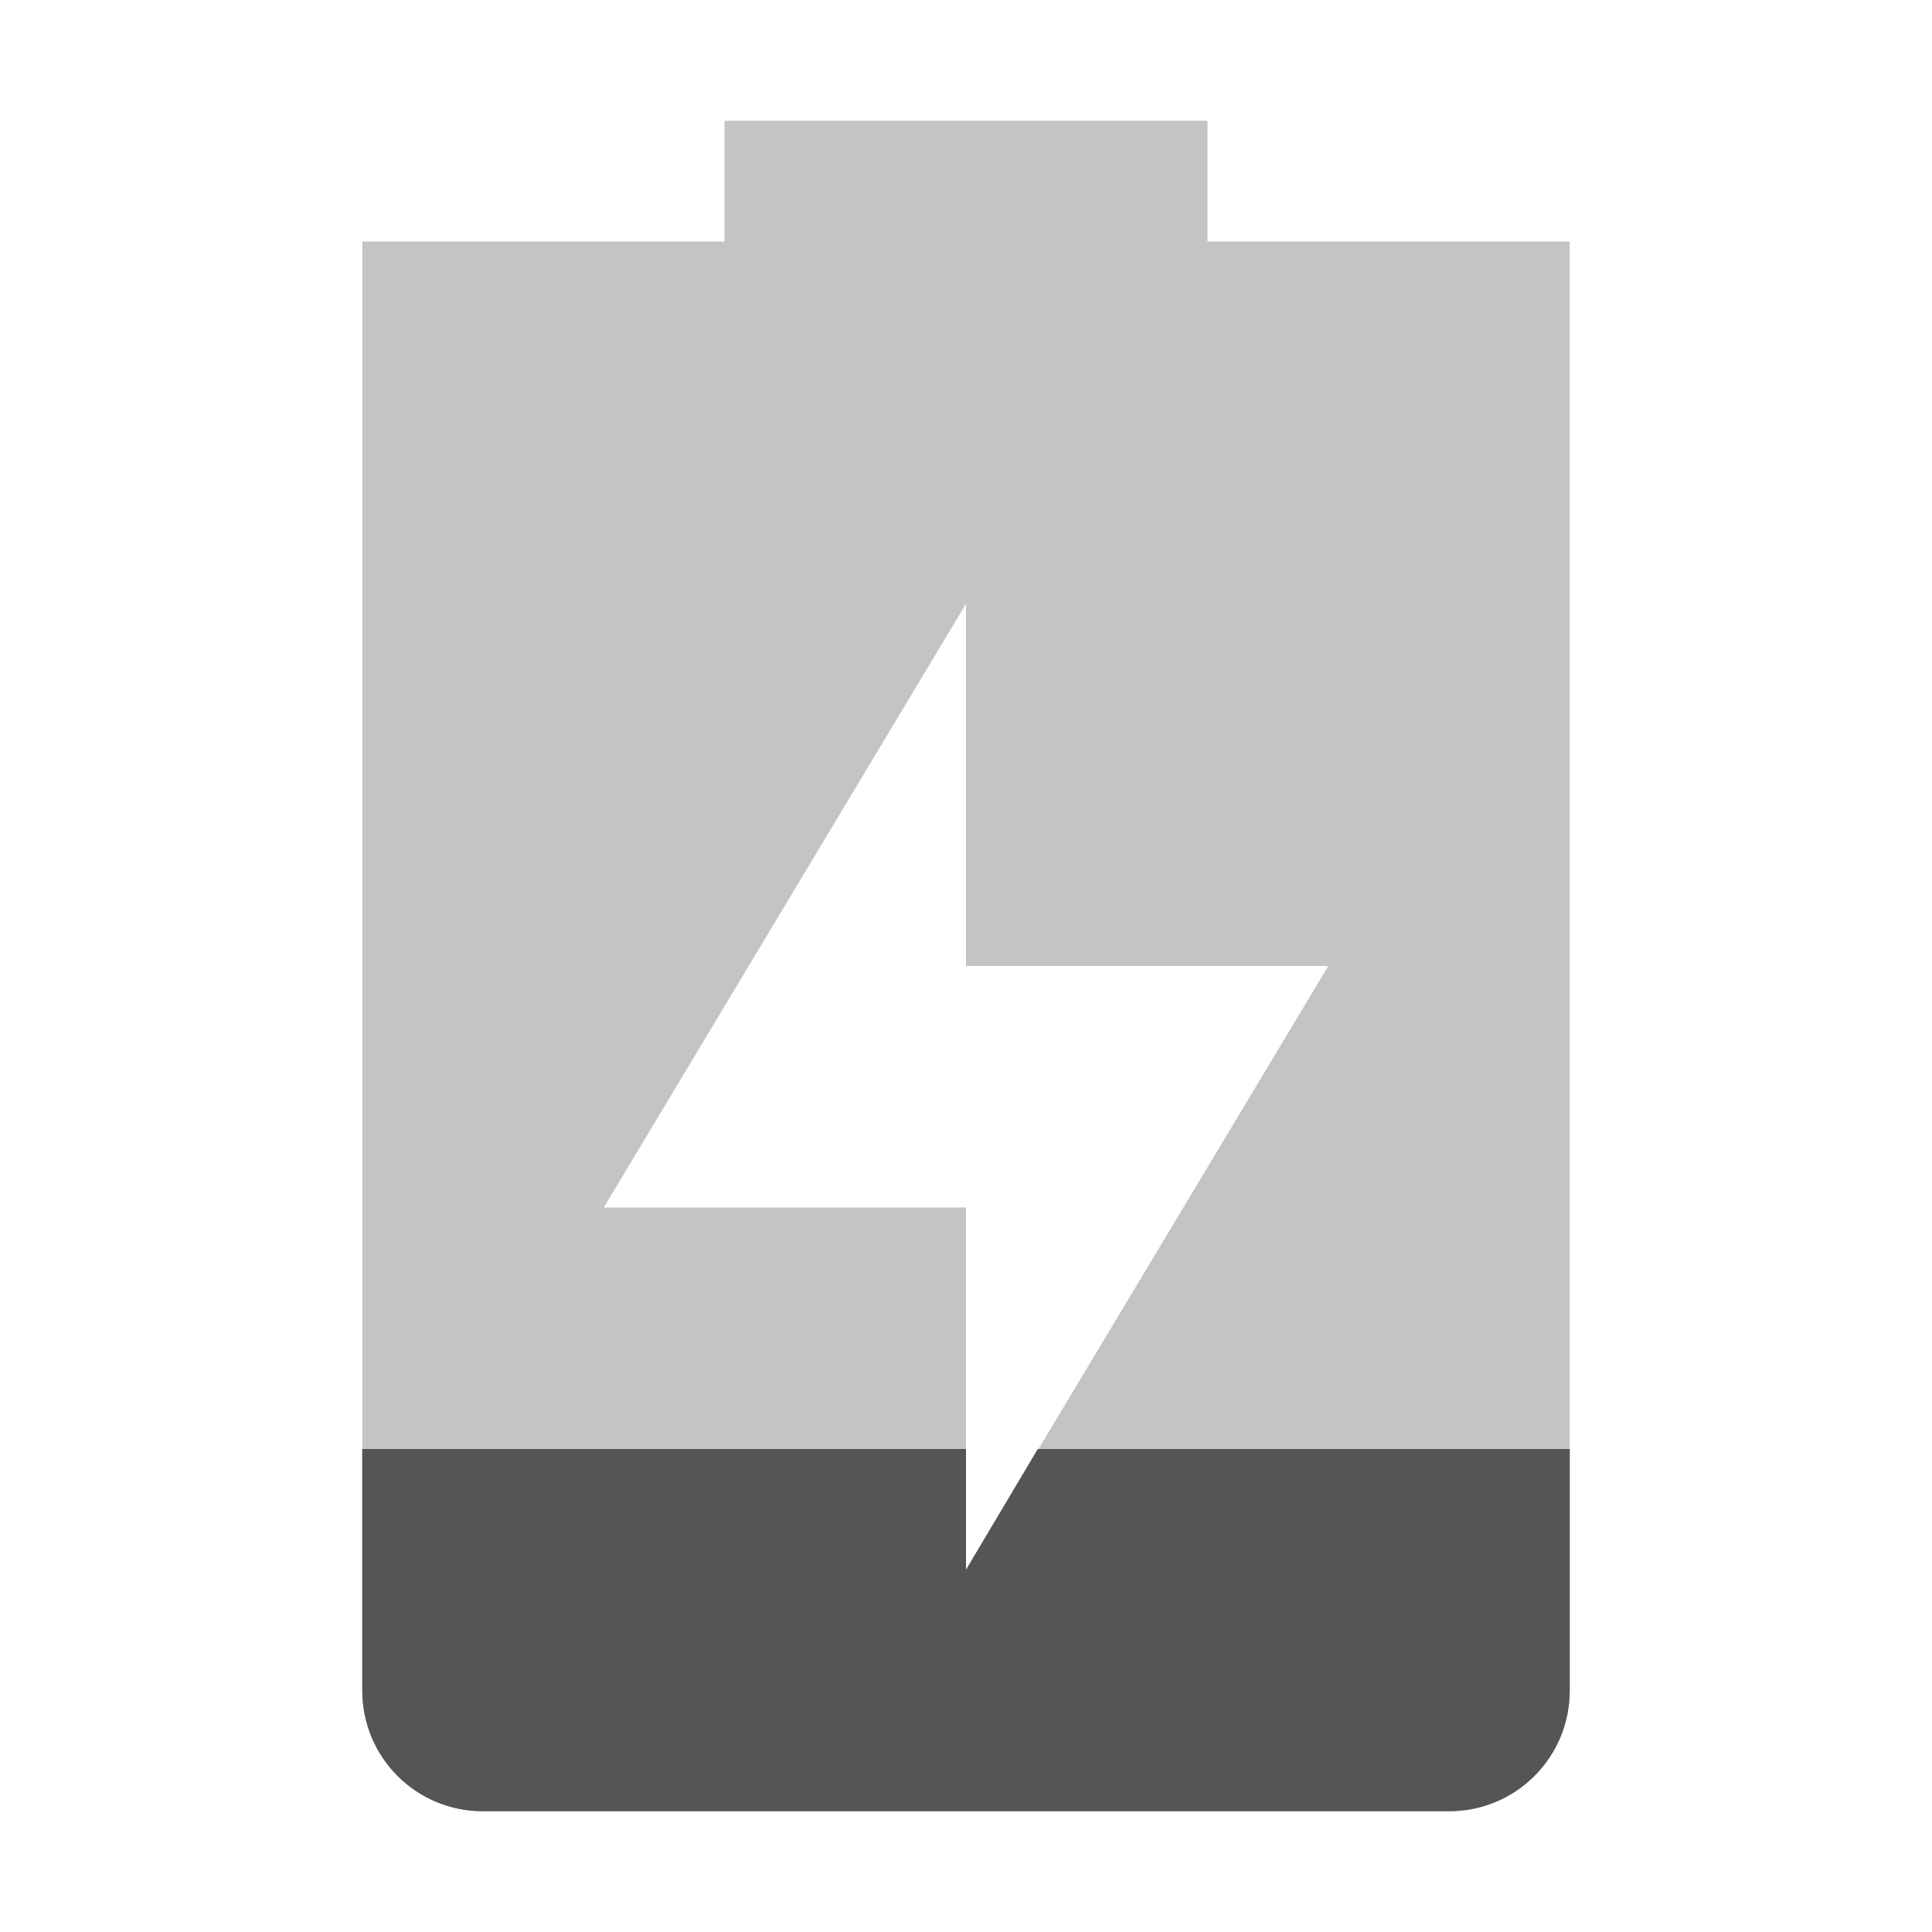
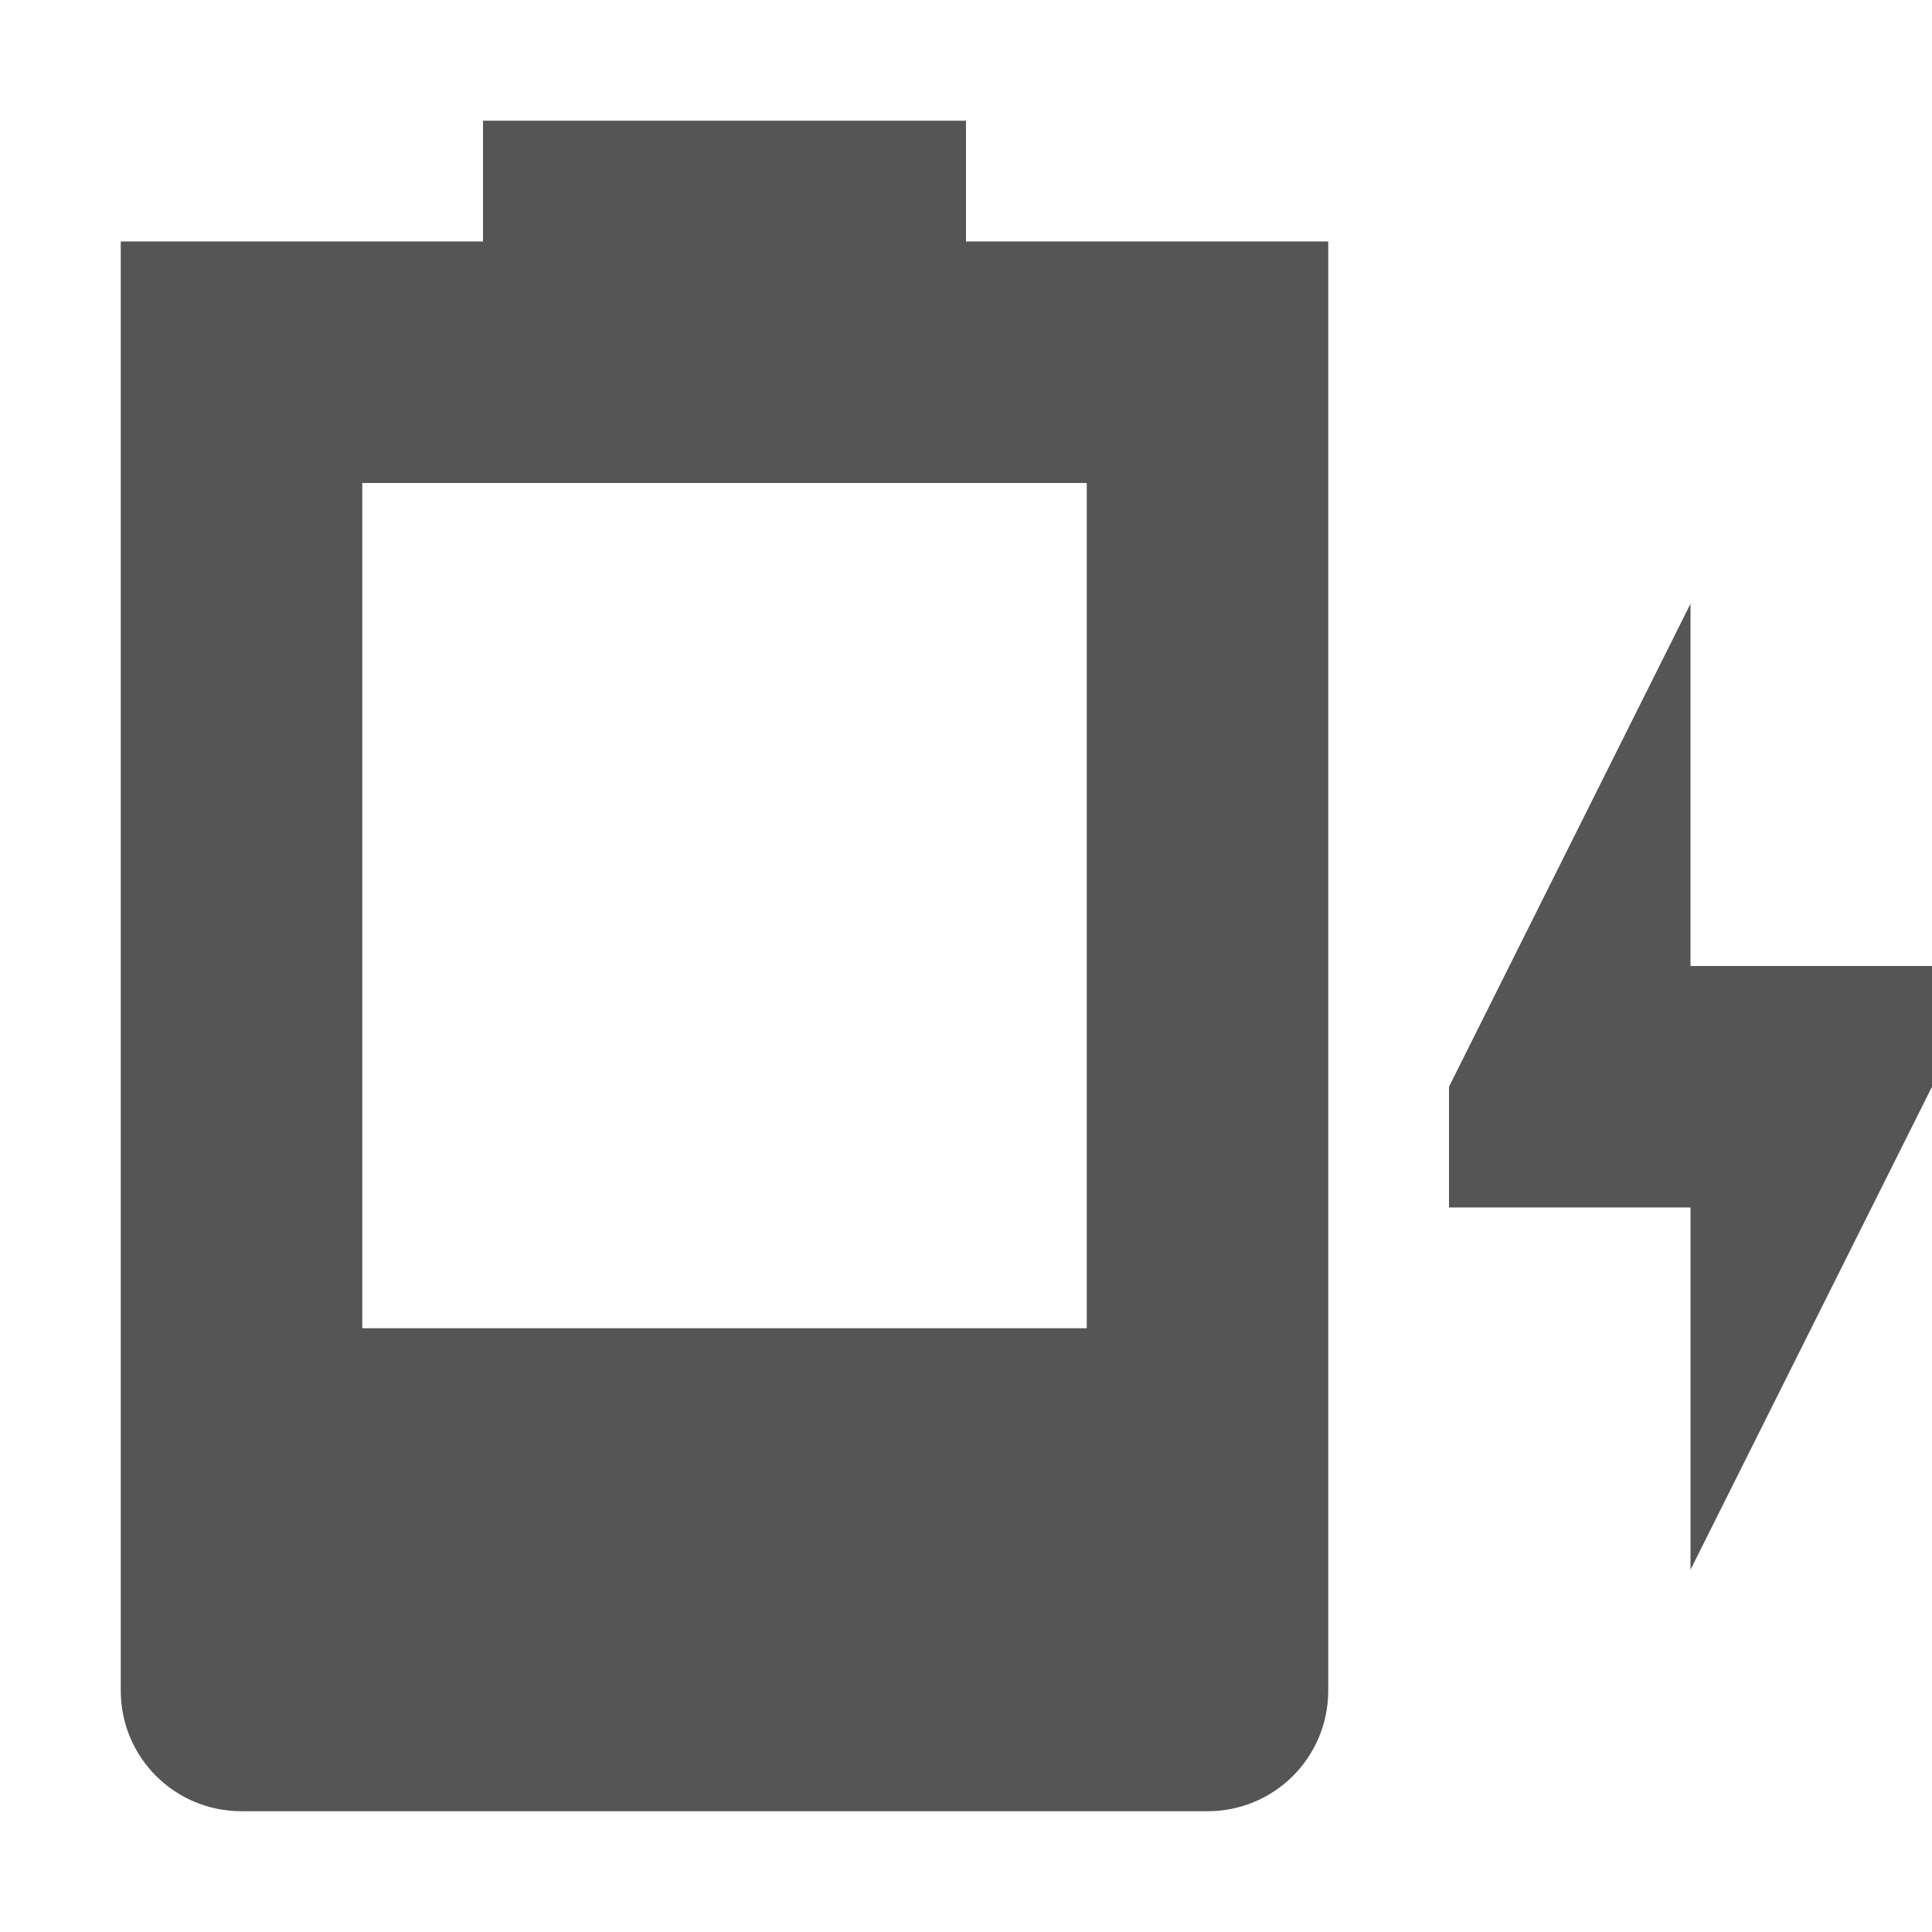
<svg xmlns="http://www.w3.org/2000/svg" height="16" id="svg6530" version="1.1" viewBox="0 0 16 16" width="16">
  <defs id="defs6532" />
-   <g id="layer1" transform="translate(-128,-700.3639)">
-     <path d="m 134,701.364 0,1 -3,0 c 0,0 0,0.446 0,1 l 0,11 c 0,0.554 0.446,1 1,1 l 8,0 c 0.554,0 1,-0.446 1,-1 l 0,-11 c 0,-0.554 0,-1 0,-1 l -3,0 0,-1 z m 2,4 0,3 3,0 -3,5 0,-3 -3,0 z" id="path6801" style="opacity:0.35;fill:#555555;fill-opacity:1;stroke:none" />
-     <path d="m 131,712.364 0,2 c 0,0.554 0.446,1 1,1 l 8,0 c 0.554,0 1,-0.446 1,-1 l 0,-2 -4.406,0 -0.594,1 0,-1 -5,0 z" id="path6803" style="fill:#555555;fill-opacity:1;stroke:none" />
+   <g id="layer1" transform="translate(-128,-700.3622)">
+     <path d="m 132,701.362 0,1 -3,0 0,1 0,9 0,1 0,1 c 0,0.554 0.446,1 1,1 l 8,0 c 0.554,0 1,-0.446 1,-1 l 0,-1 0,-1 0,-9 0,-1 -3,0 0,-1 z m -1,3 6,0 0,6 0,1 -2.406,0 -0.594,0 -3,0 -2e-5,-4e-5 z m 11,1 -2,4 0,1 2,0 0,3 2,-4 0,-1 -2,0 z" id="path4737" style="fill:#555555;fill-opacity:1;stroke:none" />
  </g>
</svg>
